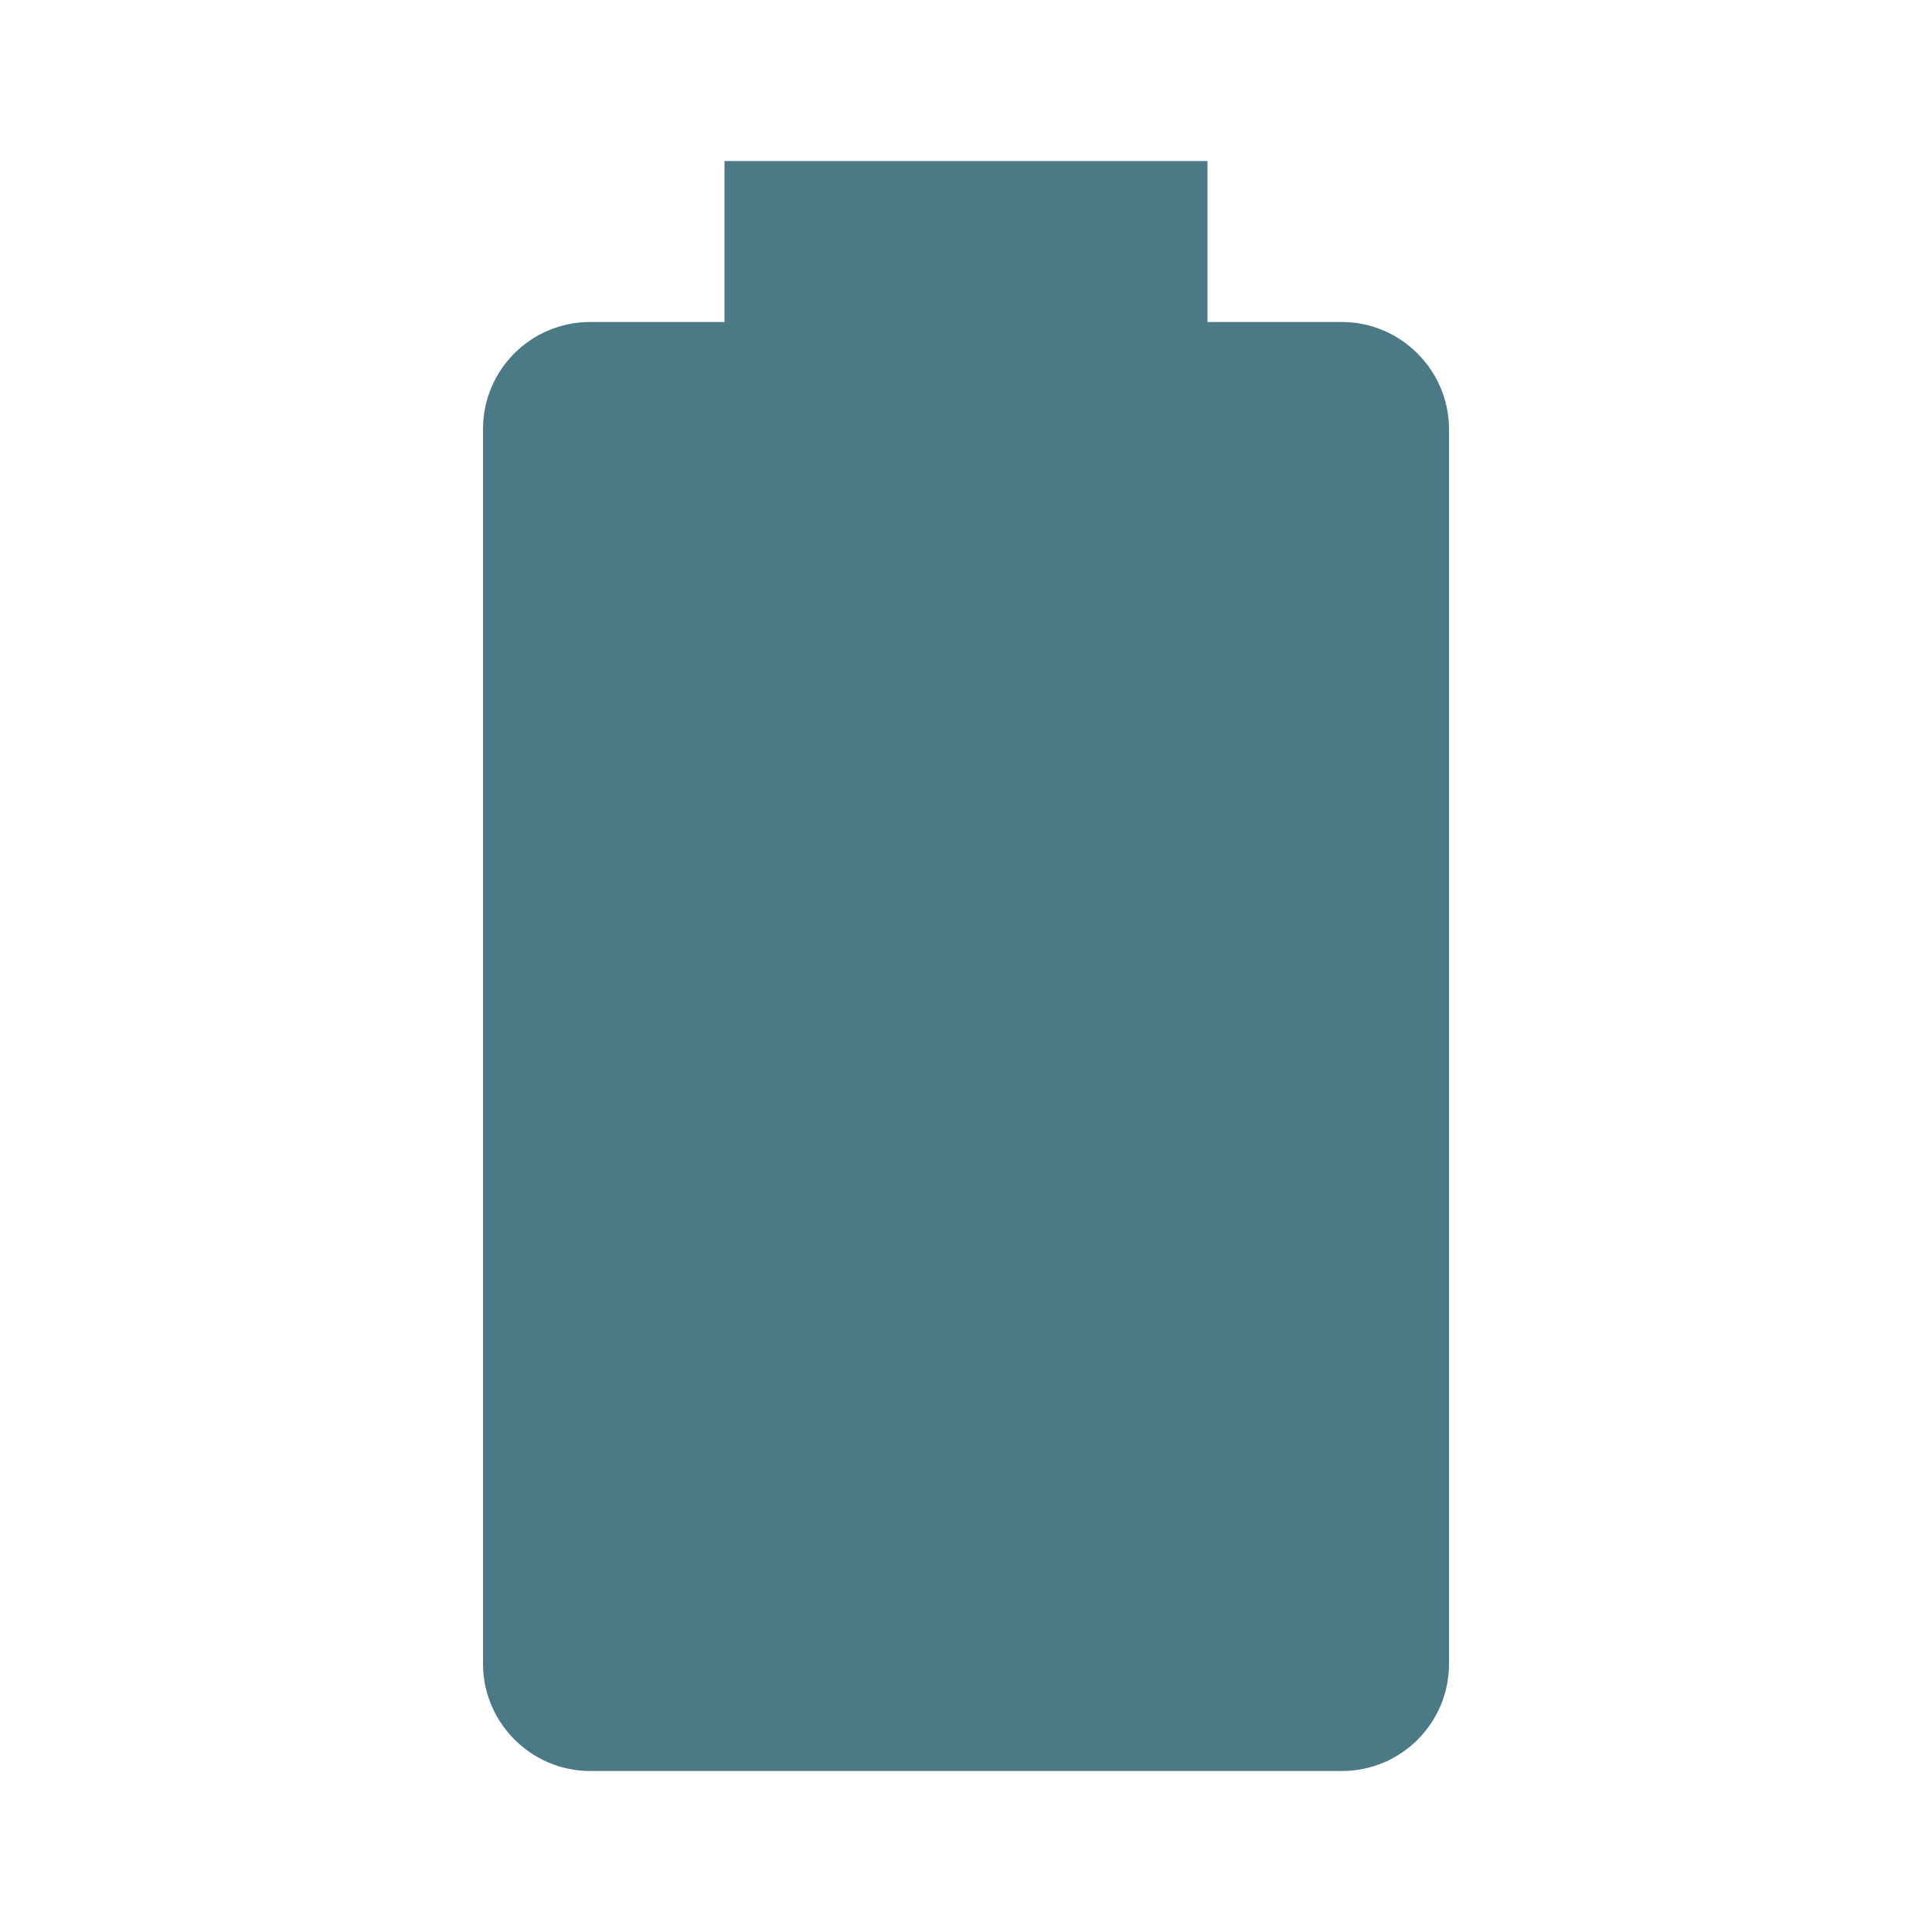
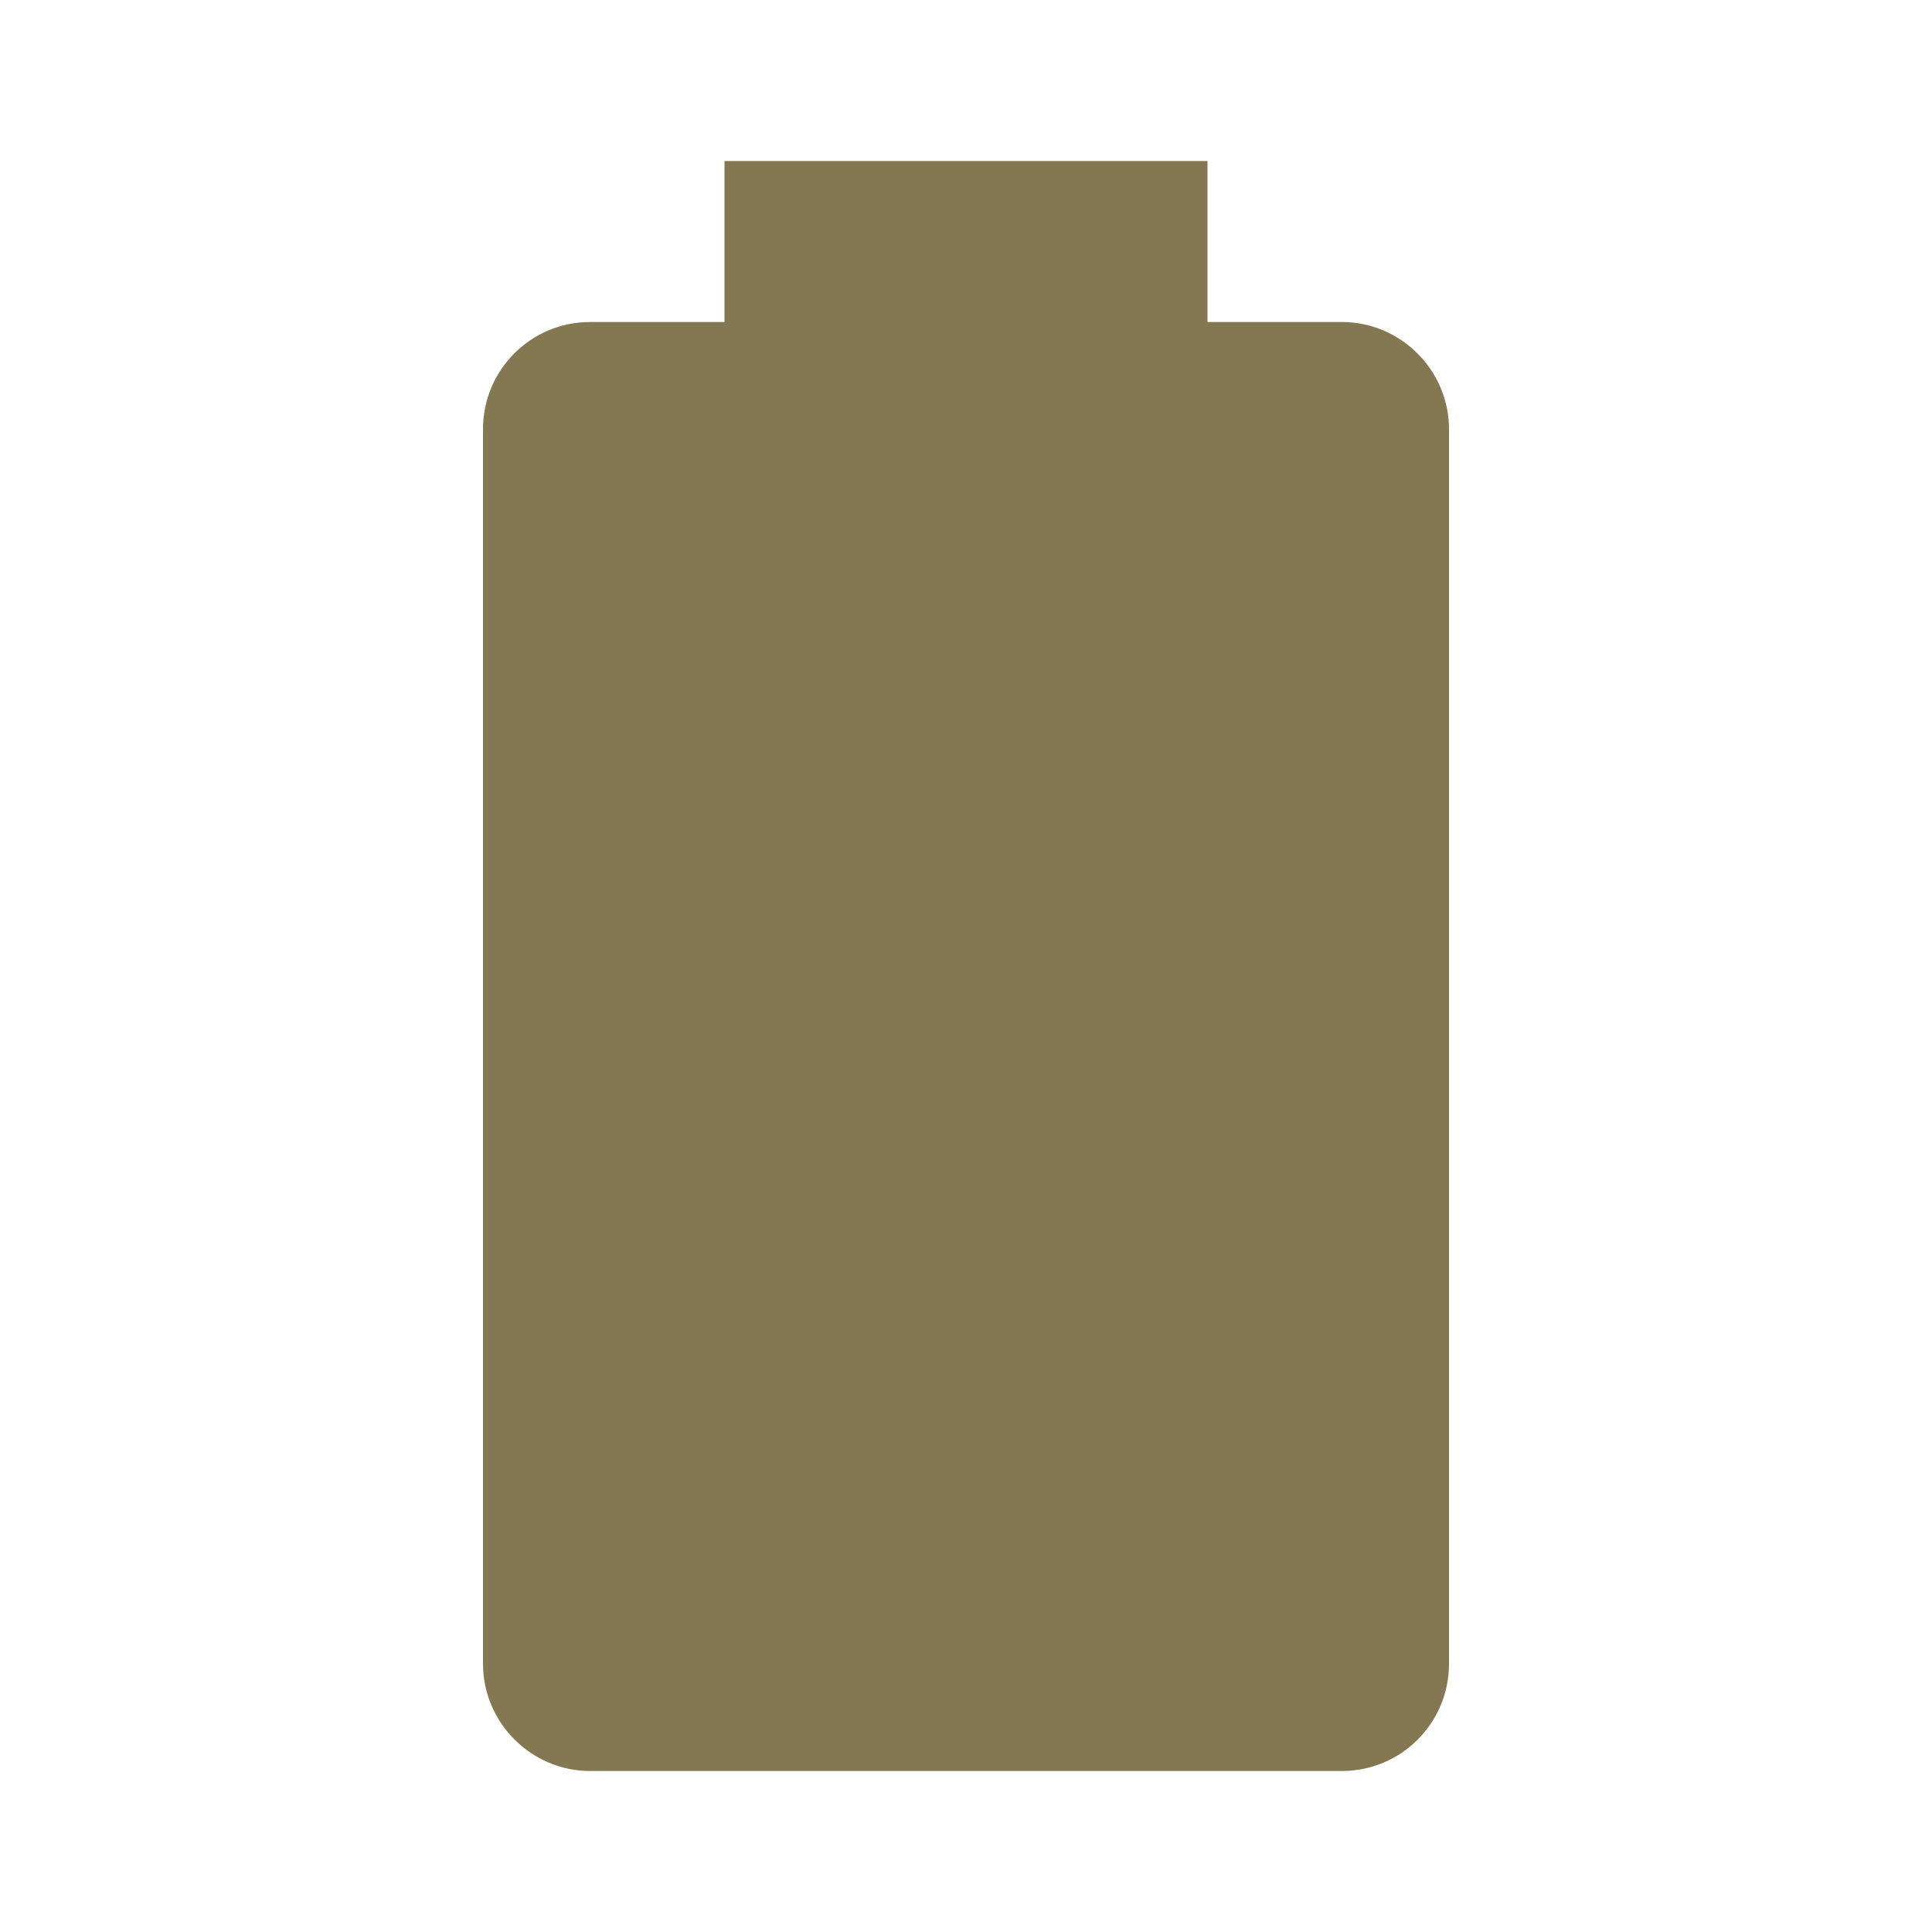
<svg xmlns="http://www.w3.org/2000/svg" viewBox="0 0 24 24">
-   <path d="M16.67,4H15V2H9V4H7.33A1.33,1.33 0 0,0 6,5.33V20.67C6,21.4 6.6,22 7.33,22H16.67A1.33,1.33 0 0,0 18,20.67V5.33C18,4.6 17.4,4 16.67,4Z" fill="#4C7986" />
+   <path d="M16.67,4H15V2H9V4H7.33A1.33,1.33 0 0,0 6,5.33V20.67C6,21.4 6.6,22 7.33,22H16.67A1.33,1.33 0 0,0 18,20.67V5.33C18,4.6 17.4,4 16.67,4Z" fill="#847852" />
</svg>
